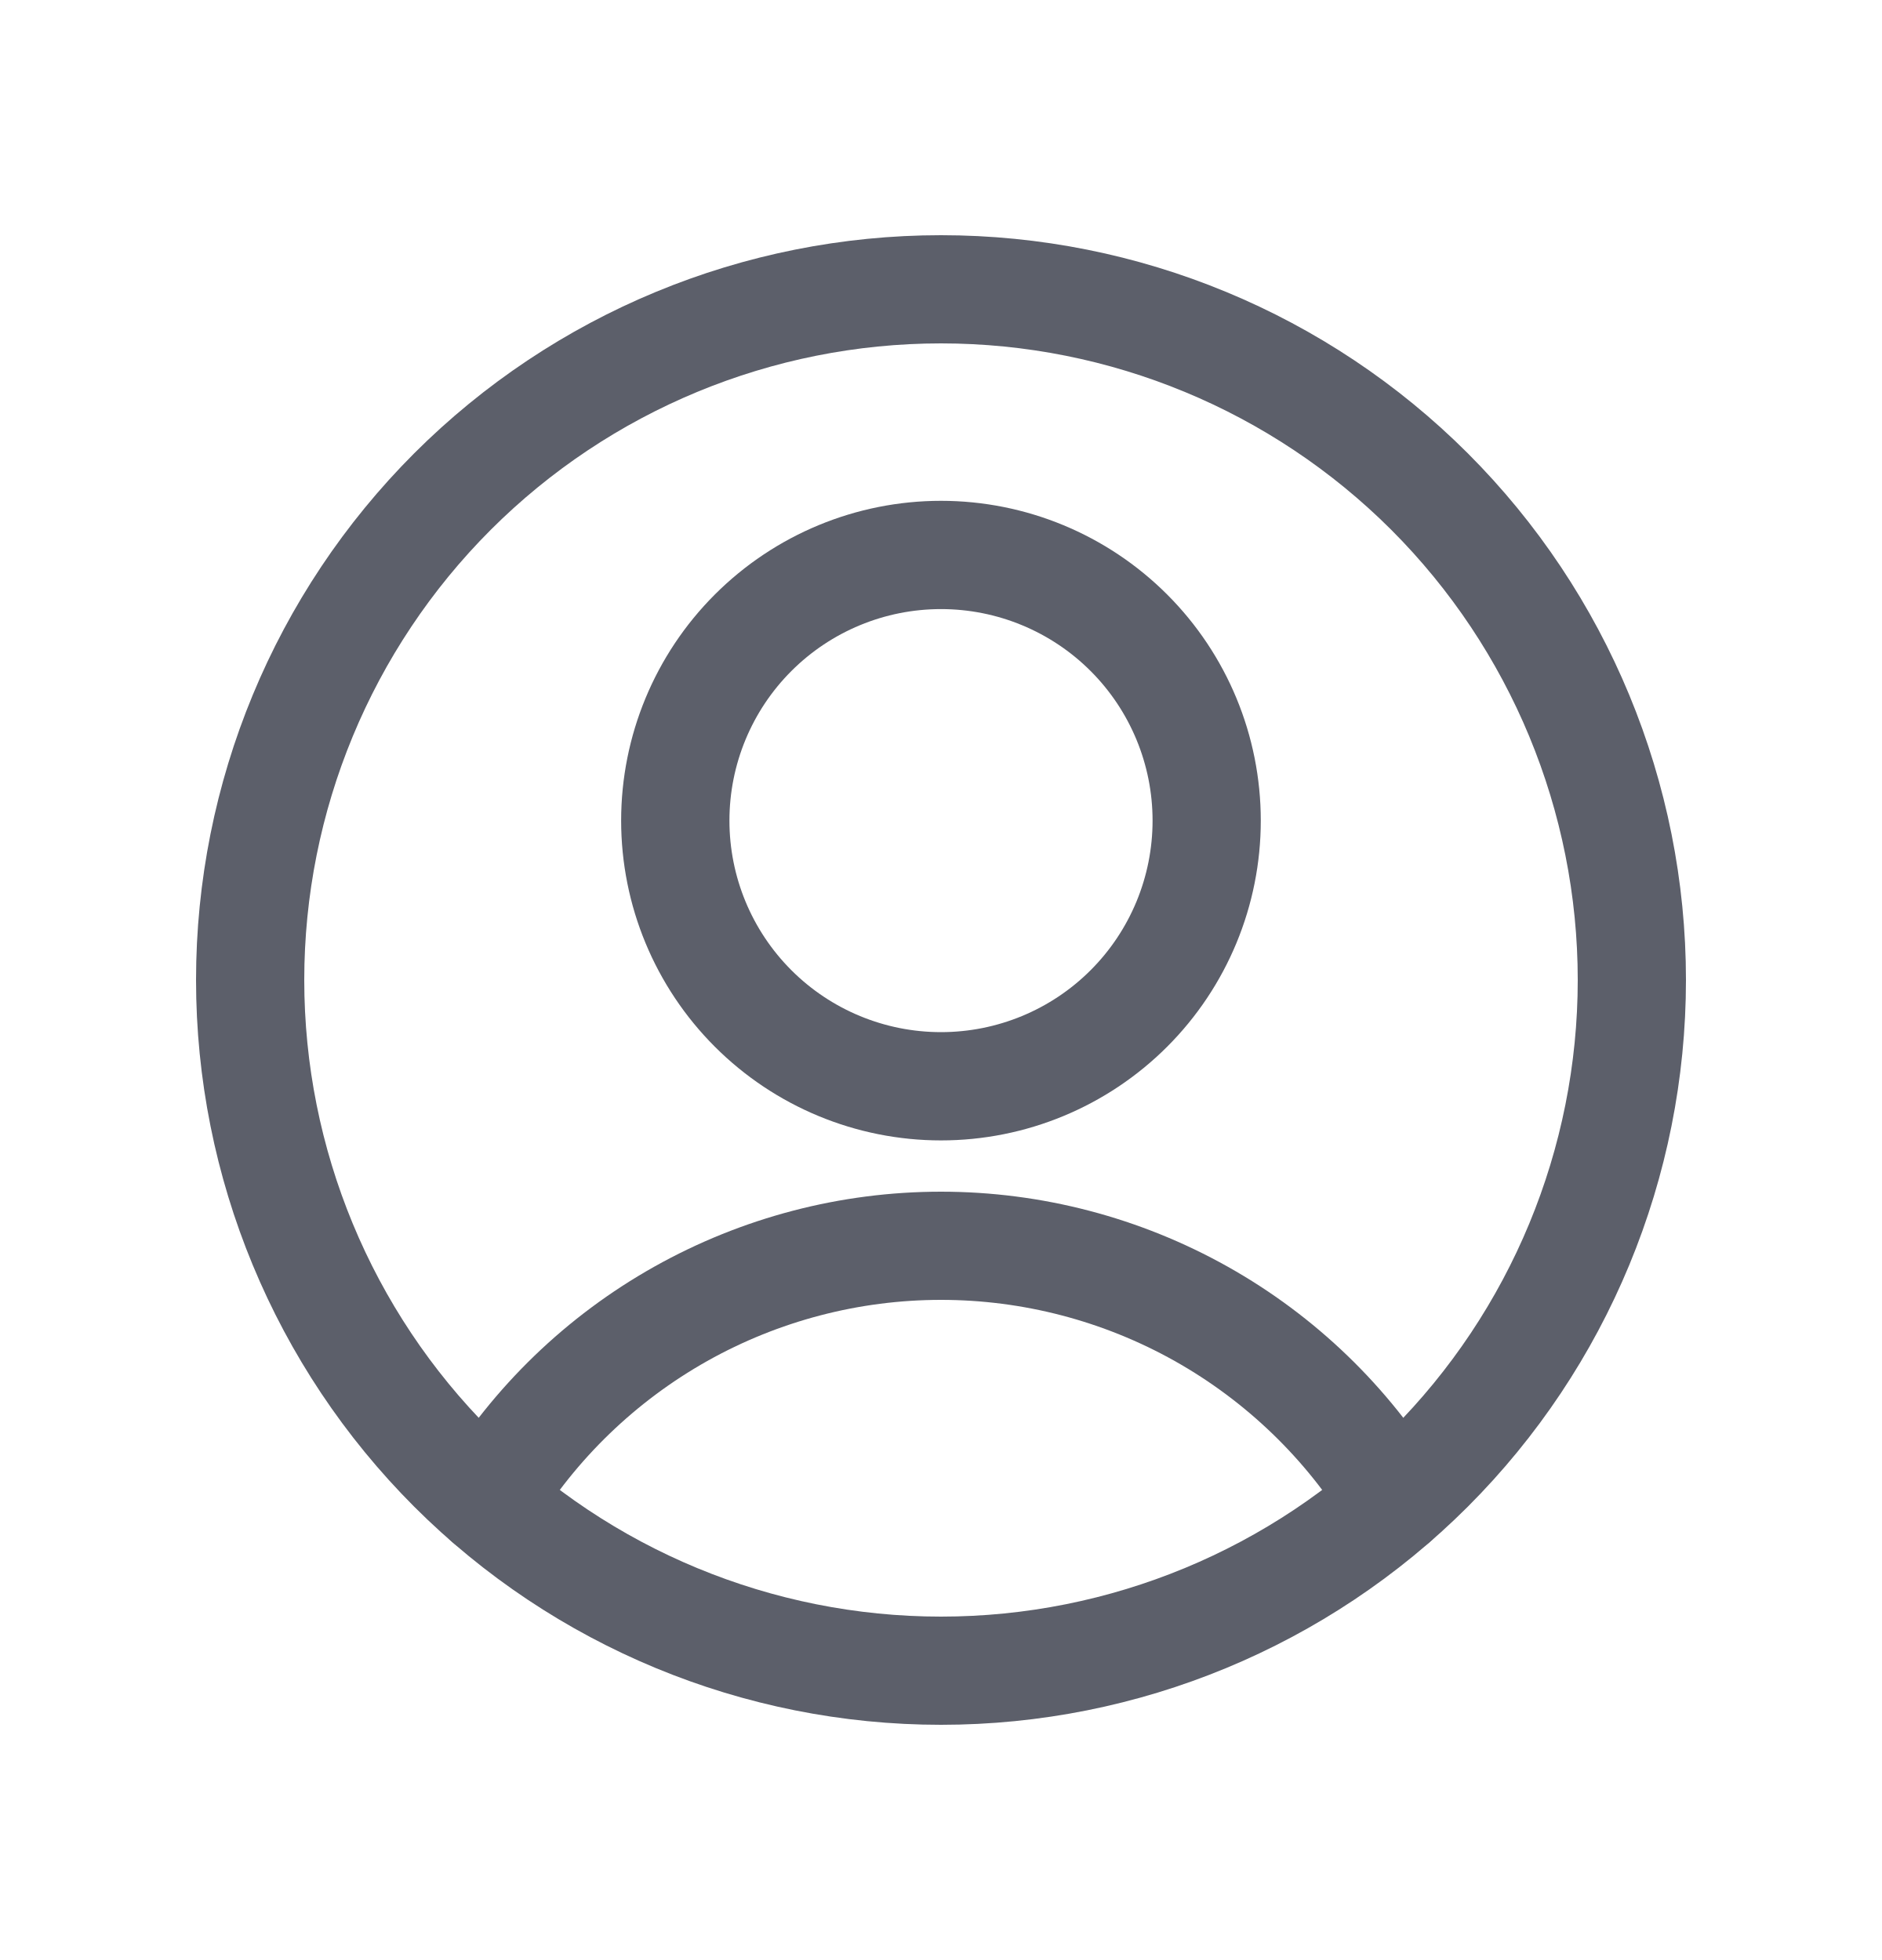
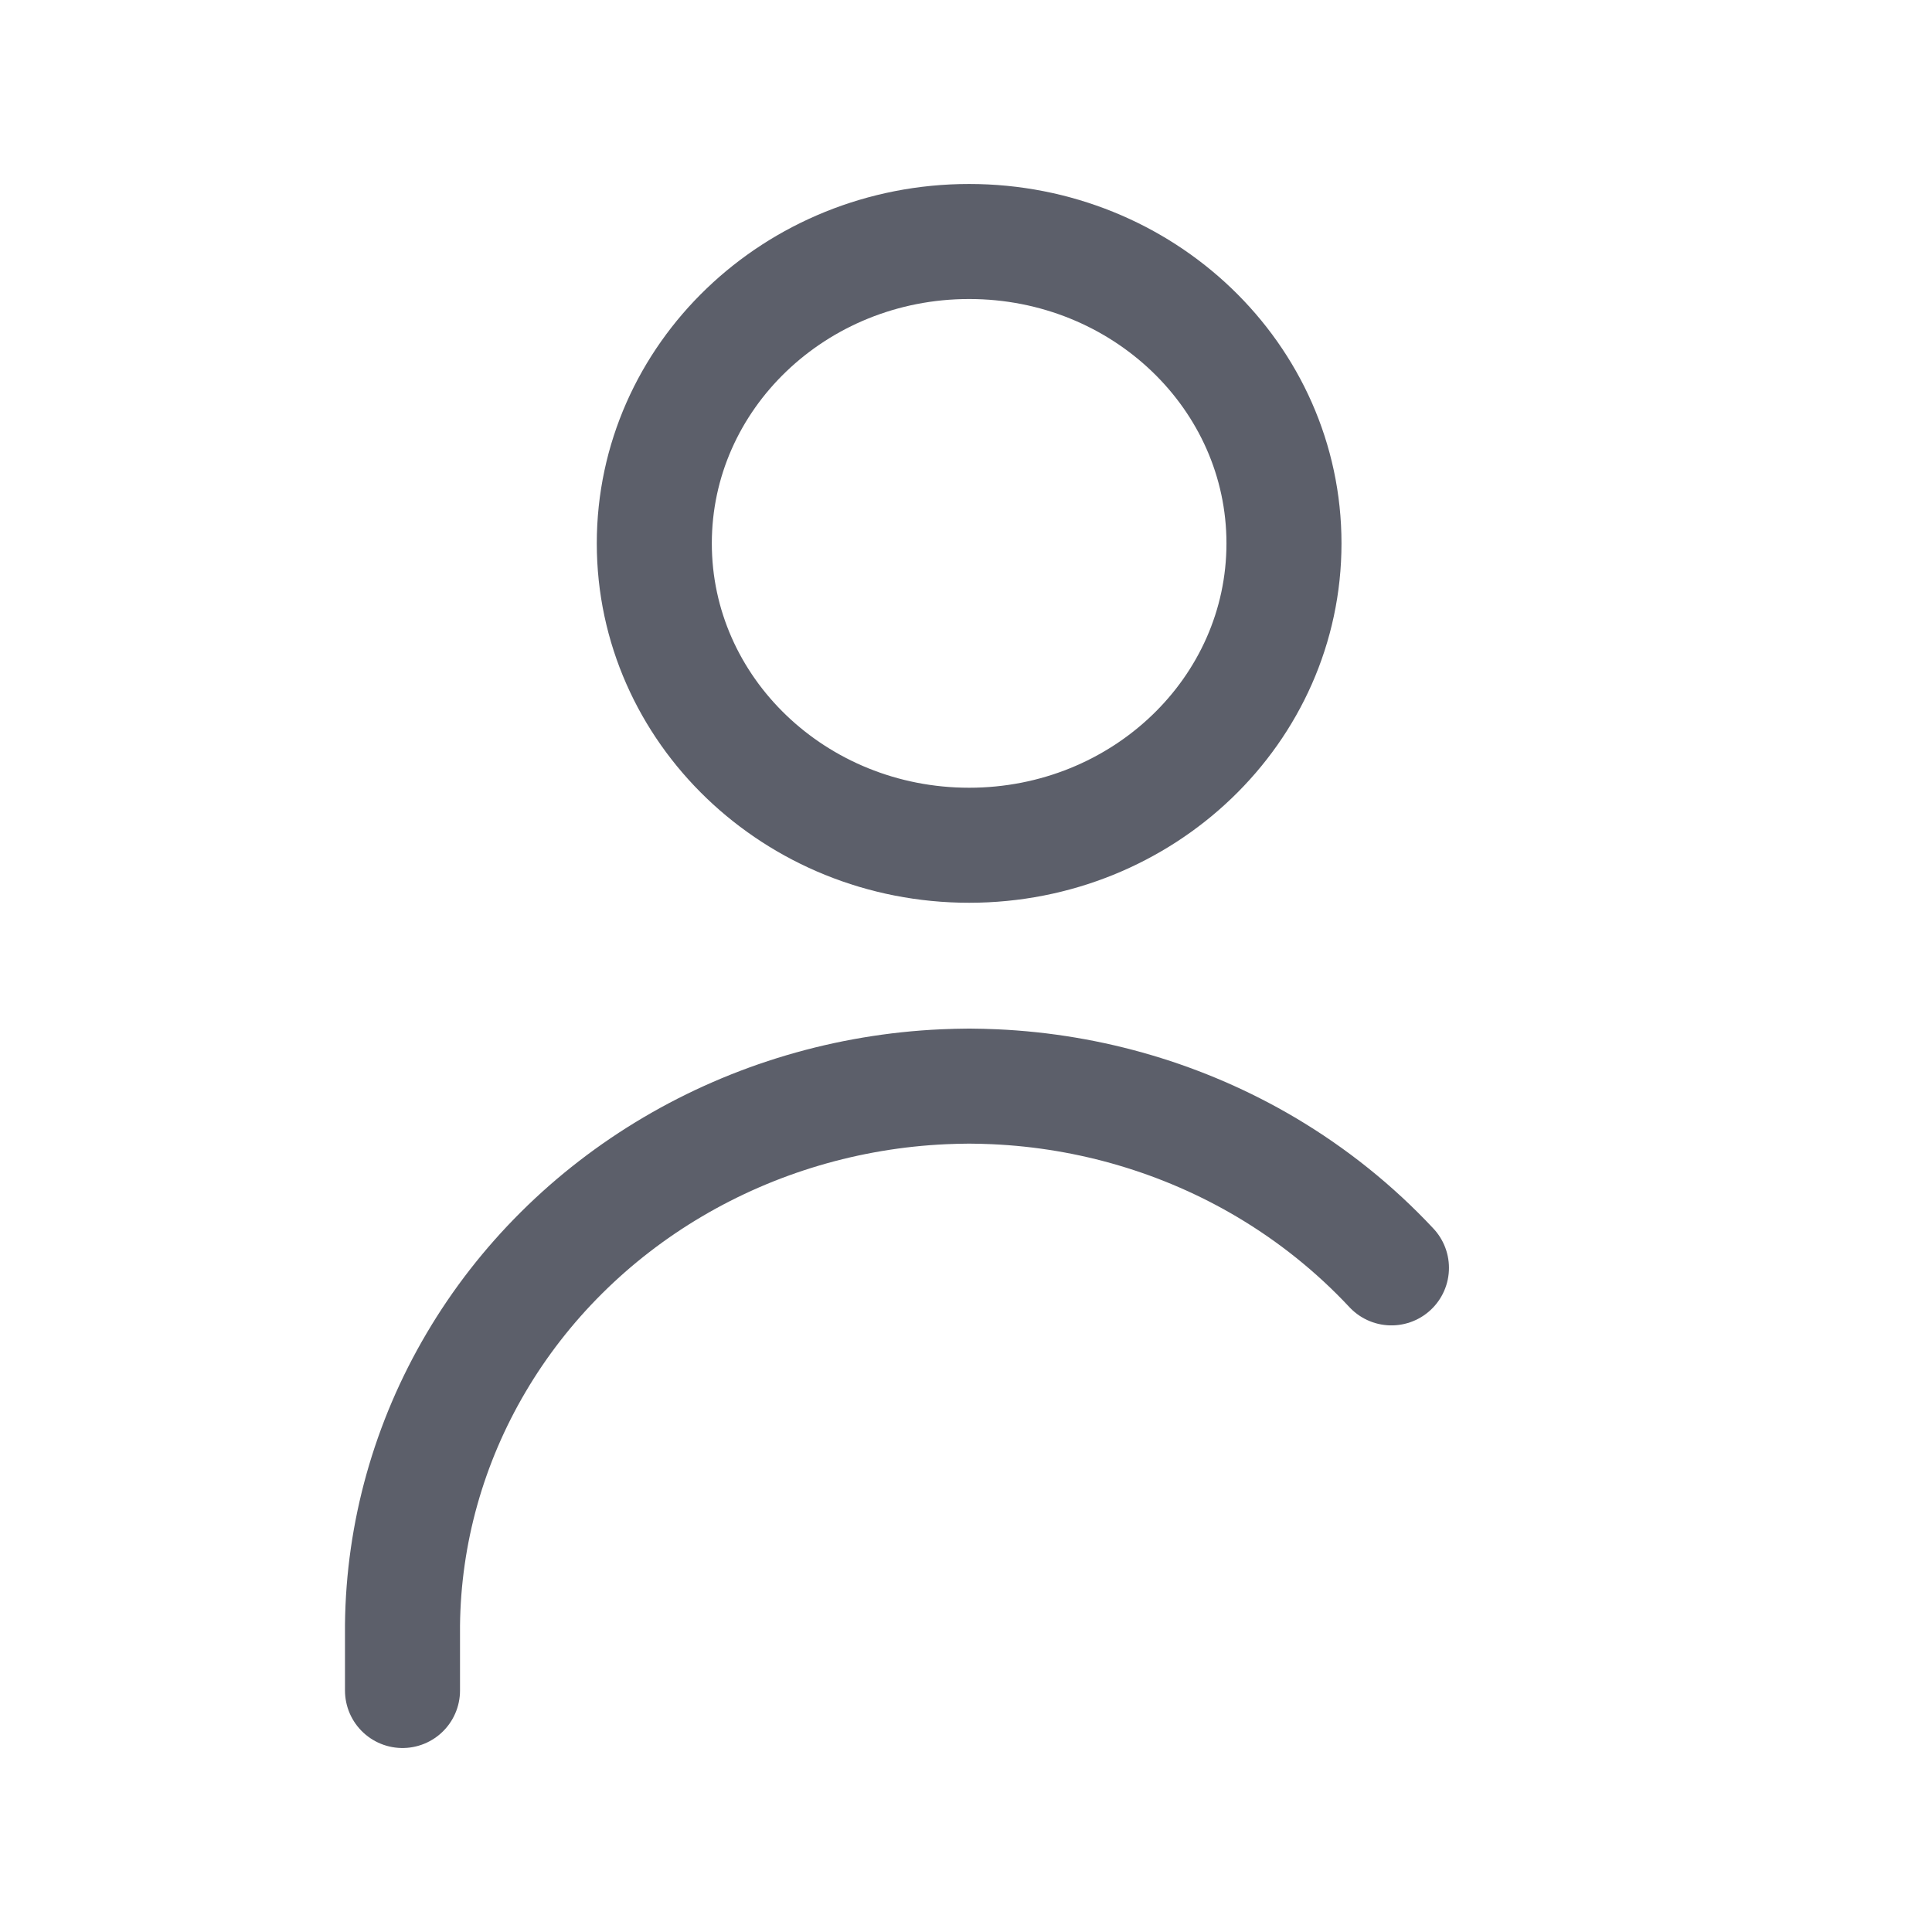
- <svg xmlns="http://www.w3.org/2000/svg" width="24" height="25" viewBox="0 0 24 25" fill="none">
-   <path fill-rule="evenodd" clip-rule="evenodd" d="M9.116 7.583C9.881 6.818 10.918 6.388 12 6.388C13.082 6.388 14.119 6.818 14.884 7.583C15.649 8.348 16.078 9.385 16.078 10.467C16.078 11.549 15.649 12.586 14.884 13.351C14.119 14.116 13.082 14.546 12 14.546C10.918 14.546 9.881 14.116 9.116 13.351C8.351 12.586 7.921 11.549 7.921 10.467C7.921 9.385 8.351 8.348 9.116 7.583ZM12 7.769C11.284 7.769 10.598 8.053 10.092 8.559C9.586 9.065 9.302 9.751 9.302 10.467C9.302 11.183 9.586 11.869 10.092 12.375C10.598 12.881 11.284 13.165 12 13.165C12.716 13.165 13.402 12.881 13.908 12.375C14.414 11.869 14.698 11.183 14.698 10.467C14.698 9.751 14.414 9.065 13.908 8.559C13.402 8.053 12.716 7.769 12 7.769Z" fill="#5C5F6A" />
-   <path fill-rule="evenodd" clip-rule="evenodd" d="M12 16.58C10.956 16.58 9.929 16.849 9.019 17.36C8.109 17.872 7.345 18.609 6.802 19.5C6.604 19.826 6.179 19.929 5.854 19.731C5.528 19.532 5.425 19.108 5.623 18.782C6.29 17.688 7.226 16.784 8.343 16.157C9.46 15.53 10.719 15.2 12 15.2C13.281 15.2 14.54 15.53 15.657 16.157C16.774 16.784 17.71 17.688 18.377 18.782C18.575 19.108 18.472 19.532 18.146 19.731C17.821 19.929 17.396 19.826 17.198 19.5C16.655 18.609 15.891 17.872 14.981 17.36C14.071 16.849 13.044 16.58 12 16.58Z" fill="#5C5F6A" />
-   <path fill-rule="evenodd" clip-rule="evenodd" d="M5.282 5.782C7.064 4.001 9.48 3 12 3C14.52 3 16.936 4.001 18.718 5.782C20.499 7.564 21.5 9.98 21.5 12.5C21.5 15.02 20.499 17.436 18.718 19.218C16.936 20.999 14.52 22 12 22C9.48 22 7.064 20.999 5.282 19.218C3.501 17.436 2.5 15.02 2.5 12.5C2.5 9.98 3.501 7.564 5.282 5.782ZM12 4.38C9.847 4.38 7.781 5.236 6.258 6.758C4.736 8.281 3.88 10.347 3.88 12.5C3.88 14.653 4.736 16.719 6.258 18.242C7.781 19.764 9.847 20.62 12 20.62C14.153 20.62 16.219 19.764 17.742 18.242C19.264 16.719 20.12 14.653 20.12 12.5C20.12 10.347 19.264 8.281 17.742 6.758C16.219 5.236 14.153 4.38 12 4.38Z" fill="#5C5F6A" />
+ <svg xmlns="http://www.w3.org/2000/svg" width="24" height="24" viewBox="0 0 24 24" fill="none">
+   <path d="M12.039 10.5C14.199 10.5 15.95 8.821 15.95 6.75C15.95 4.679 14.199 3 12.039 3C9.879 3 8.128 4.679 8.128 6.75C8.128 8.821 9.879 10.5 12.039 10.5Z" stroke="#5C5F6A" stroke-width="1.429" stroke-linecap="round" stroke-linejoin="round" />
+   <path d="M5 21V20.187C5.012 19.044 5.327 17.922 5.914 16.927C6.501 15.931 7.342 15.095 8.357 14.496C9.372 13.897 10.53 13.554 11.721 13.5C11.827 13.495 11.933 13.493 12.039 13.492C12.145 13.493 12.251 13.495 12.357 13.5C13.548 13.554 14.706 13.897 15.721 14.496C16.305 14.841 16.831 15.264 17.285 15.75" stroke="#5C5F6A" stroke-width="1.429" stroke-linecap="round" stroke-linejoin="round" />
</svg>
